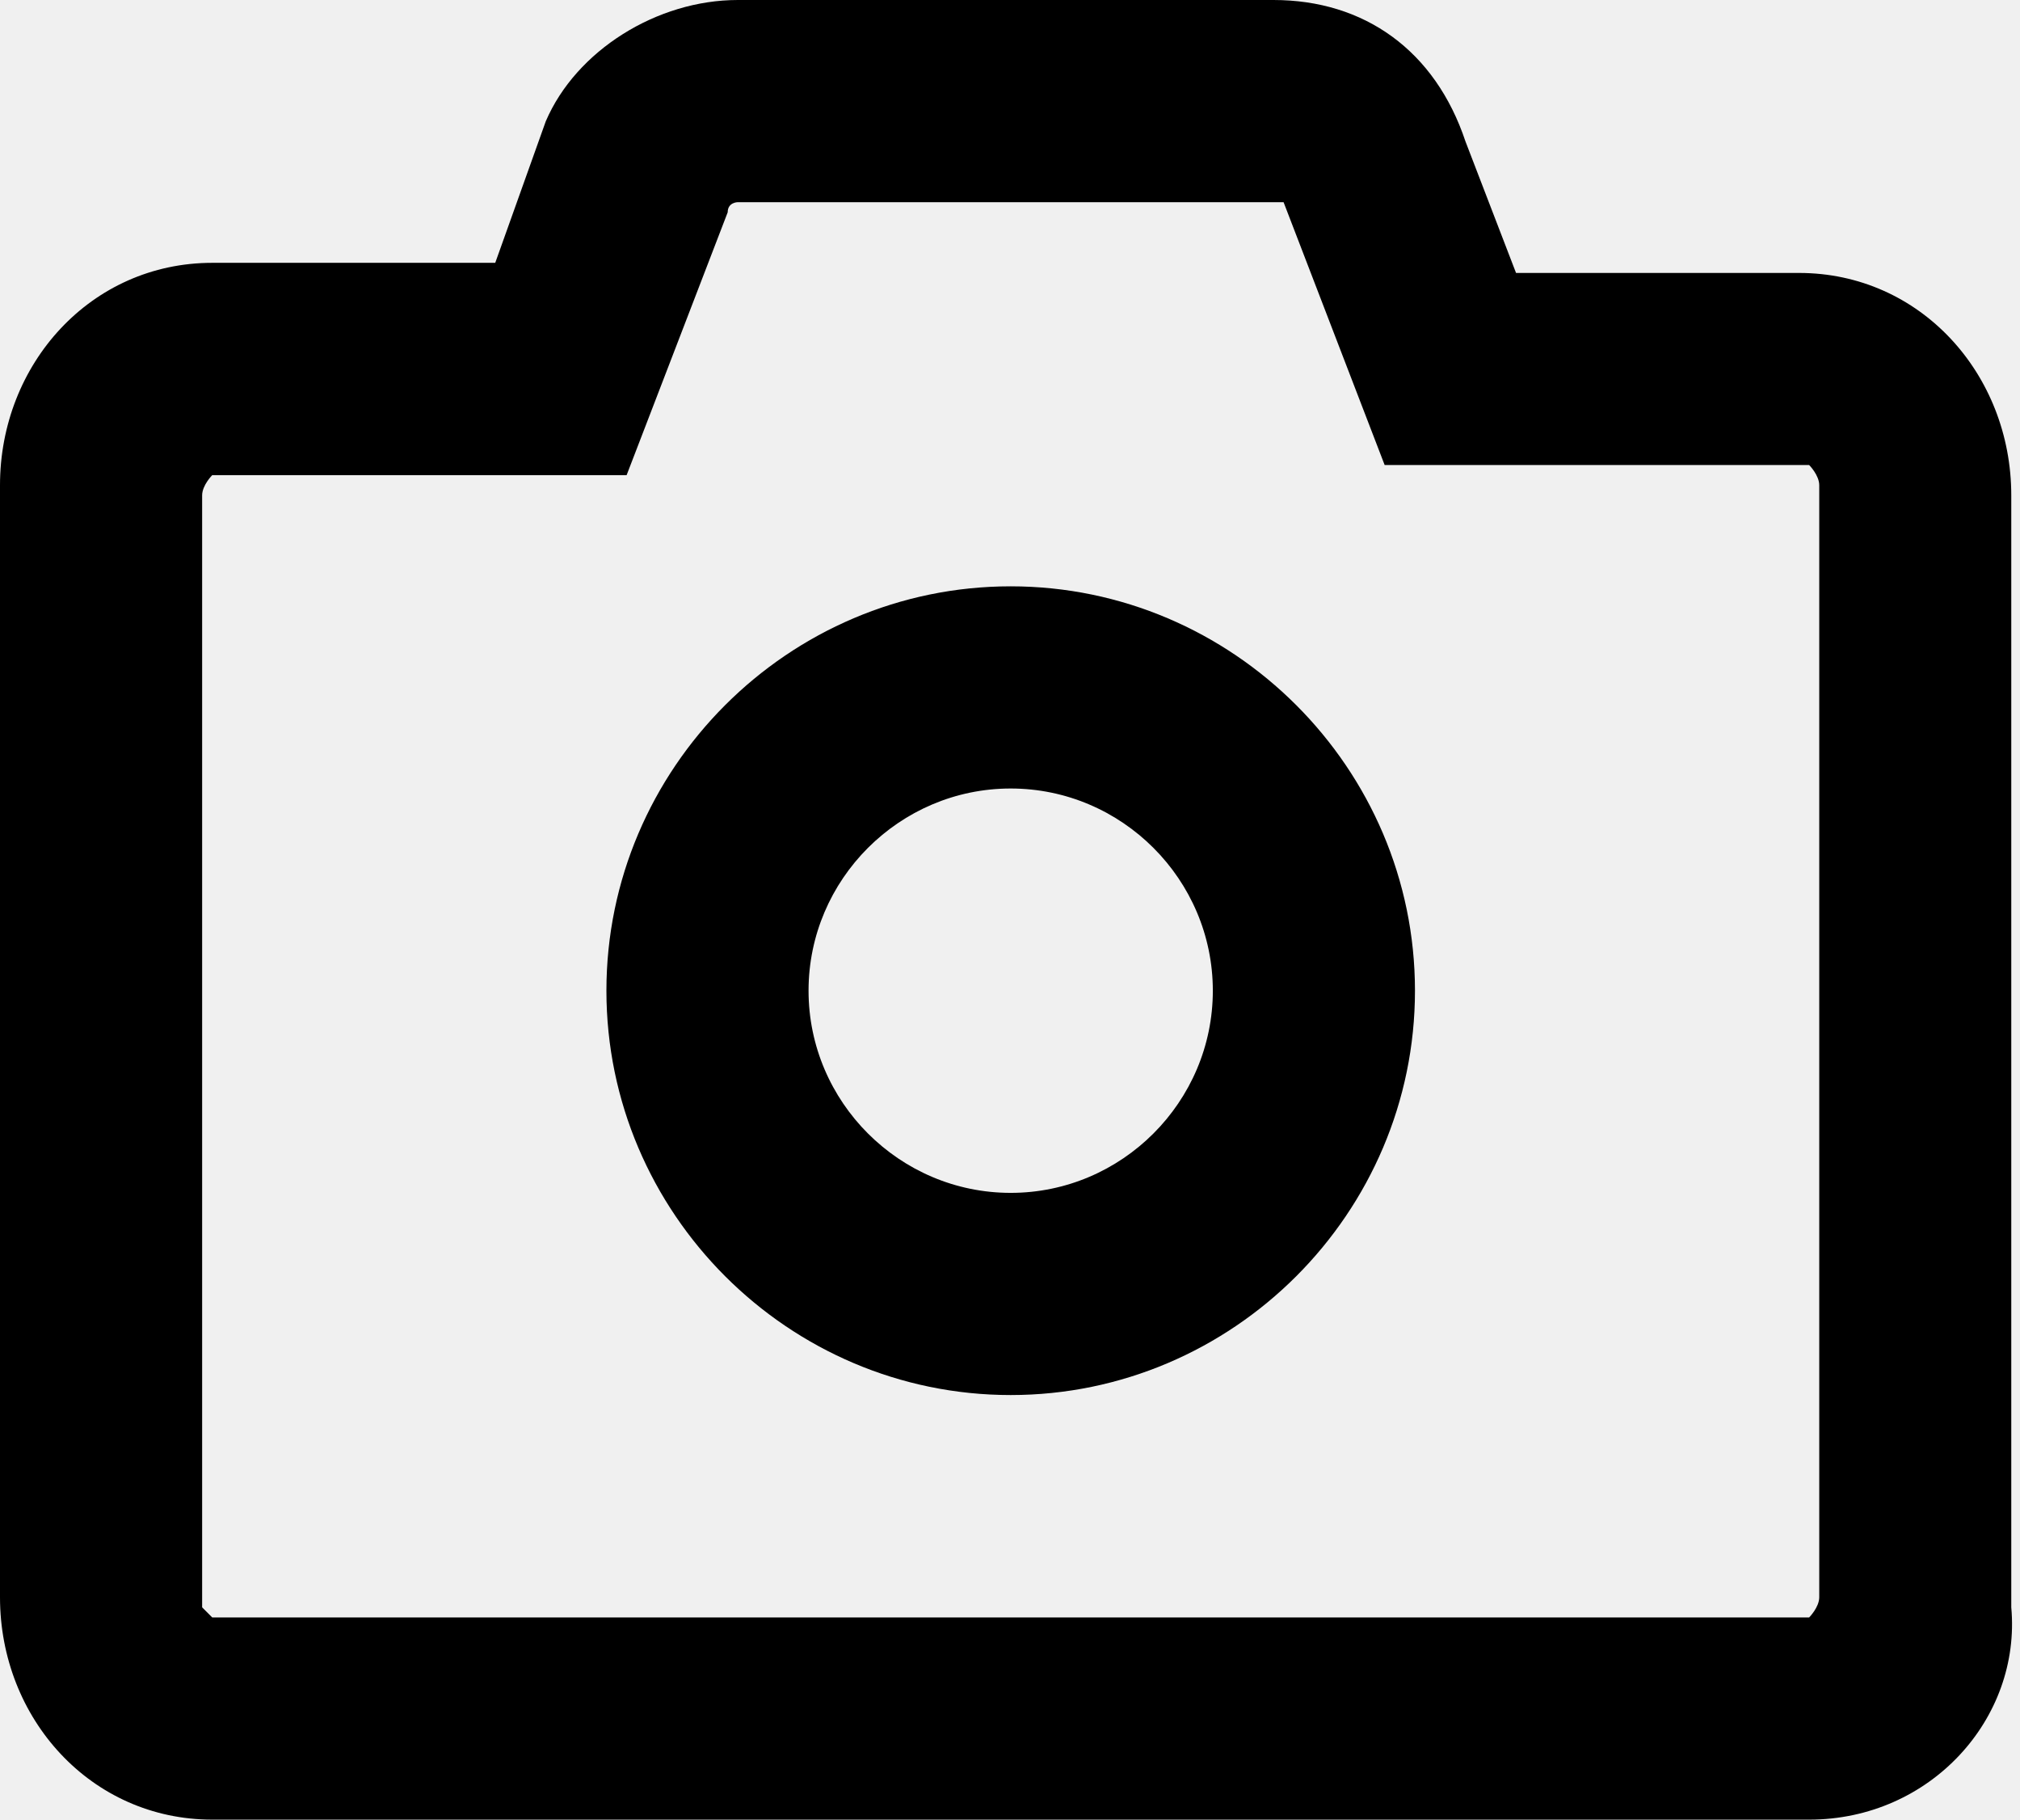
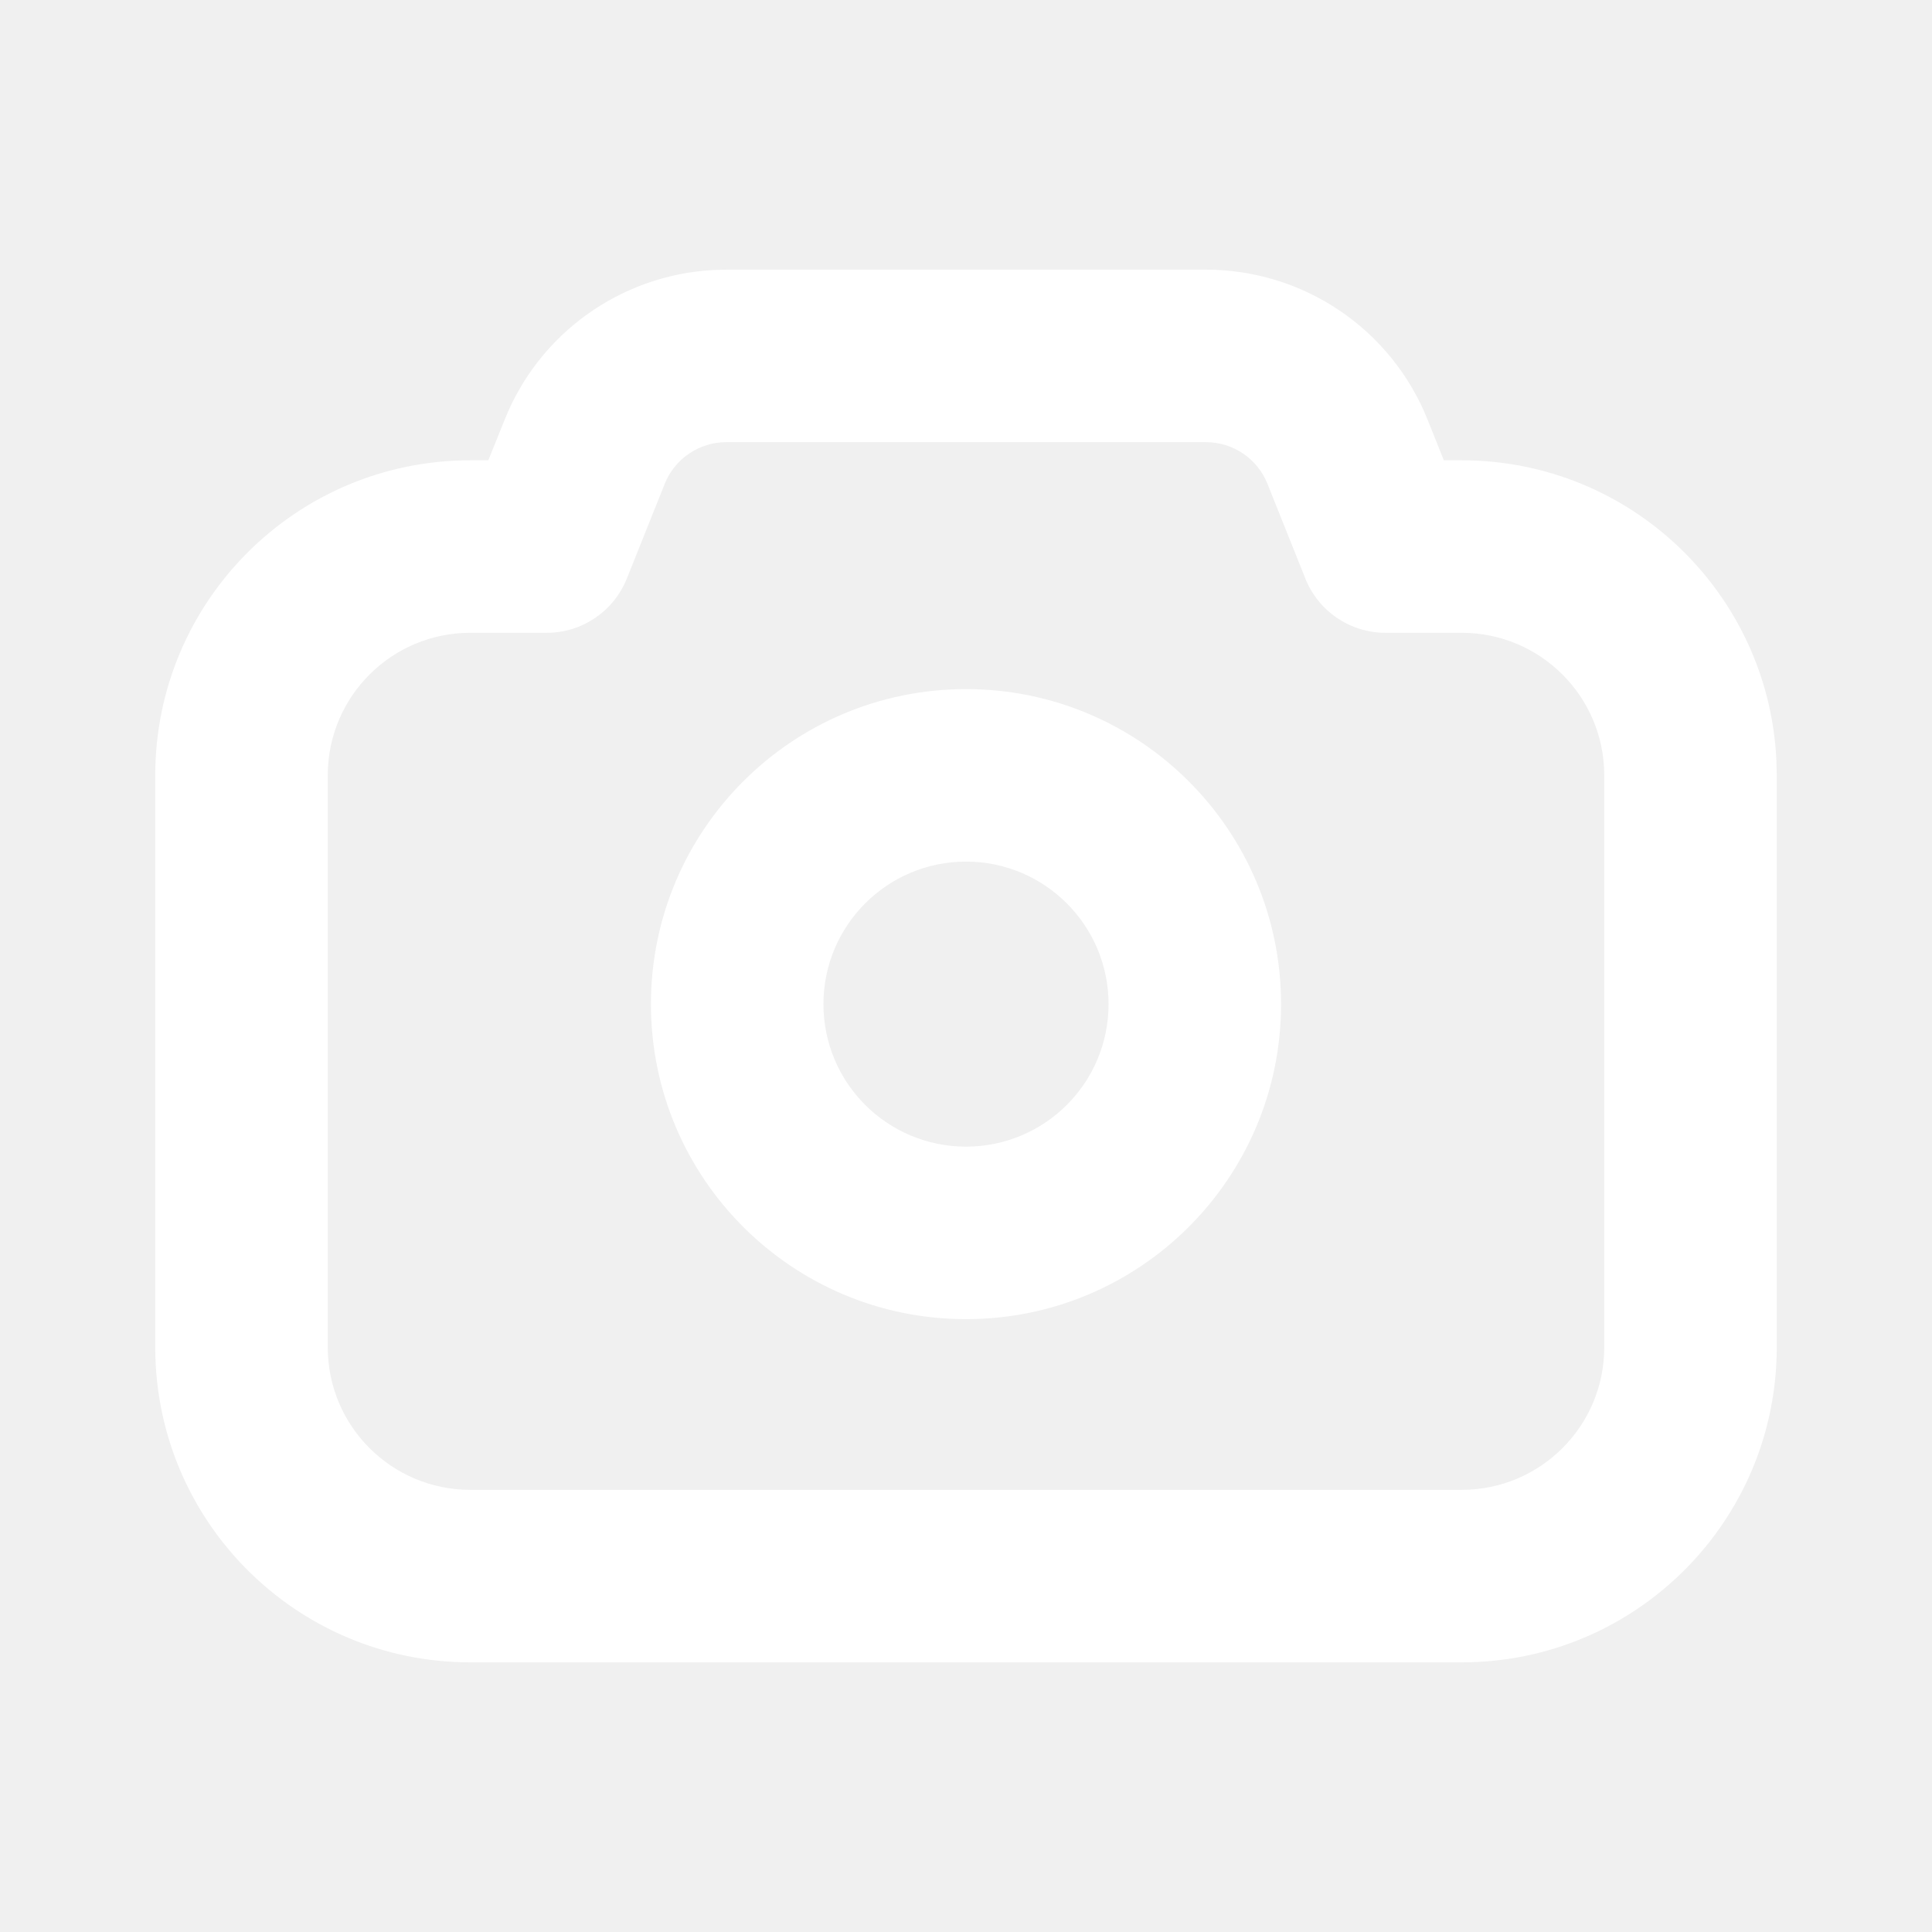
- <svg id="iqp-svg-camera" viewBox="0 0 1137 1024">
-   <path d="M1018.311 1024H119.467C51.2 1024 0 967.111 0 898.844v-625.778c0-68.267 51.2-125.156 119.467-125.156h159.289l28.444-79.644C324.267 28.444 369.778 0 415.289 0h301.511c51.2 0 91.022 28.444 108.089 79.644l28.444 73.956h159.289c68.267 0 119.467 56.889 119.467 125.156v625.778c5.689 62.578-45.511 119.467-113.778 119.467zM119.467 267.378s-5.689 5.689-5.689 11.378v625.778l5.689 5.689h898.844s5.689-5.689 5.689-11.378v-625.778c0-5.689-5.689-11.378-5.689-11.378h-238.933l-56.889-147.911H415.289s-5.689 0-5.689 5.689l-56.889 147.911H119.467zM568.889 785.067c-125.156 0-227.556-102.4-227.556-227.556s102.4-227.556 227.556-227.556 227.556 102.4 227.556 227.556-102.4 227.556-227.556 227.556z m0-341.333c-62.578 0-113.778 51.2-113.778 113.778s51.2 113.778 113.778 113.778 113.778-51.2 113.778-113.778-51.2-113.778-113.778-113.778z" p-id="1753" />
+ <svg xmlns="http://www.w3.org/2000/svg" width="28px" height="28px" viewBox="0 0 28 28" version="1.1">
+   <g stroke="none" stroke-width="1" fill="none" fill-rule="evenodd">
+     <path d="M10.526,3.908 L10.325,3.914 C8.992,3.991 7.814,4.831 7.314,6.082 L7.077,6.671 L6.816,6.671 C4.294,6.671 2.25,8.715 2.25,11.237 L2.25,19.526 C2.25,22.048 4.294,24.092 6.816,24.092 L21.184,24.092 C23.706,24.092 25.75,22.048 25.75,19.526 L25.75,11.237 L25.745,11.022 C25.633,8.6 23.634,6.671 21.184,6.671 L20.925,6.671 L20.69,6.083 C20.165,4.769 18.892,3.908 17.477,3.908 L10.526,3.908 Z M10.526,6.408 L17.477,6.408 C17.87,6.408 18.223,6.647 18.369,7.012 L18.918,8.385 C19.108,8.86 19.568,9.171 20.079,9.171 L21.184,9.171 C22.325,9.171 23.25,10.096 23.25,11.237 L23.25,19.526 C23.25,20.667 22.325,21.592 21.184,21.592 L6.816,21.592 C5.675,21.592 4.75,20.667 4.75,19.526 L4.75,11.237 C4.75,10.096 5.675,9.171 6.816,9.171 L7.924,9.171 C8.435,9.171 8.894,8.86 9.084,8.386 L9.634,7.011 C9.78,6.647 10.134,6.408 10.526,6.408 Z" fill="#FFFFFF" fill-rule="nonzero" />
+     <path d="M14,9.987 C11.478,9.987 9.434,12.031 9.434,14.553 C9.434,17.074 11.478,19.118 14,19.118 C16.522,19.118 18.566,17.074 18.566,14.553 C18.566,12.031 16.522,9.987 14,9.987 Z M14,12.487 C15.141,12.487 16.066,13.412 16.066,14.553 C16.066,15.694 15.141,16.618 14,16.618 C12.859,16.618 11.934,15.694 11.934,14.553 C11.934,13.412 12.859,12.487 14,12.487 Z" fill="#FFFFFF" fill-rule="nonzero" />
+   </g>
</svg>
